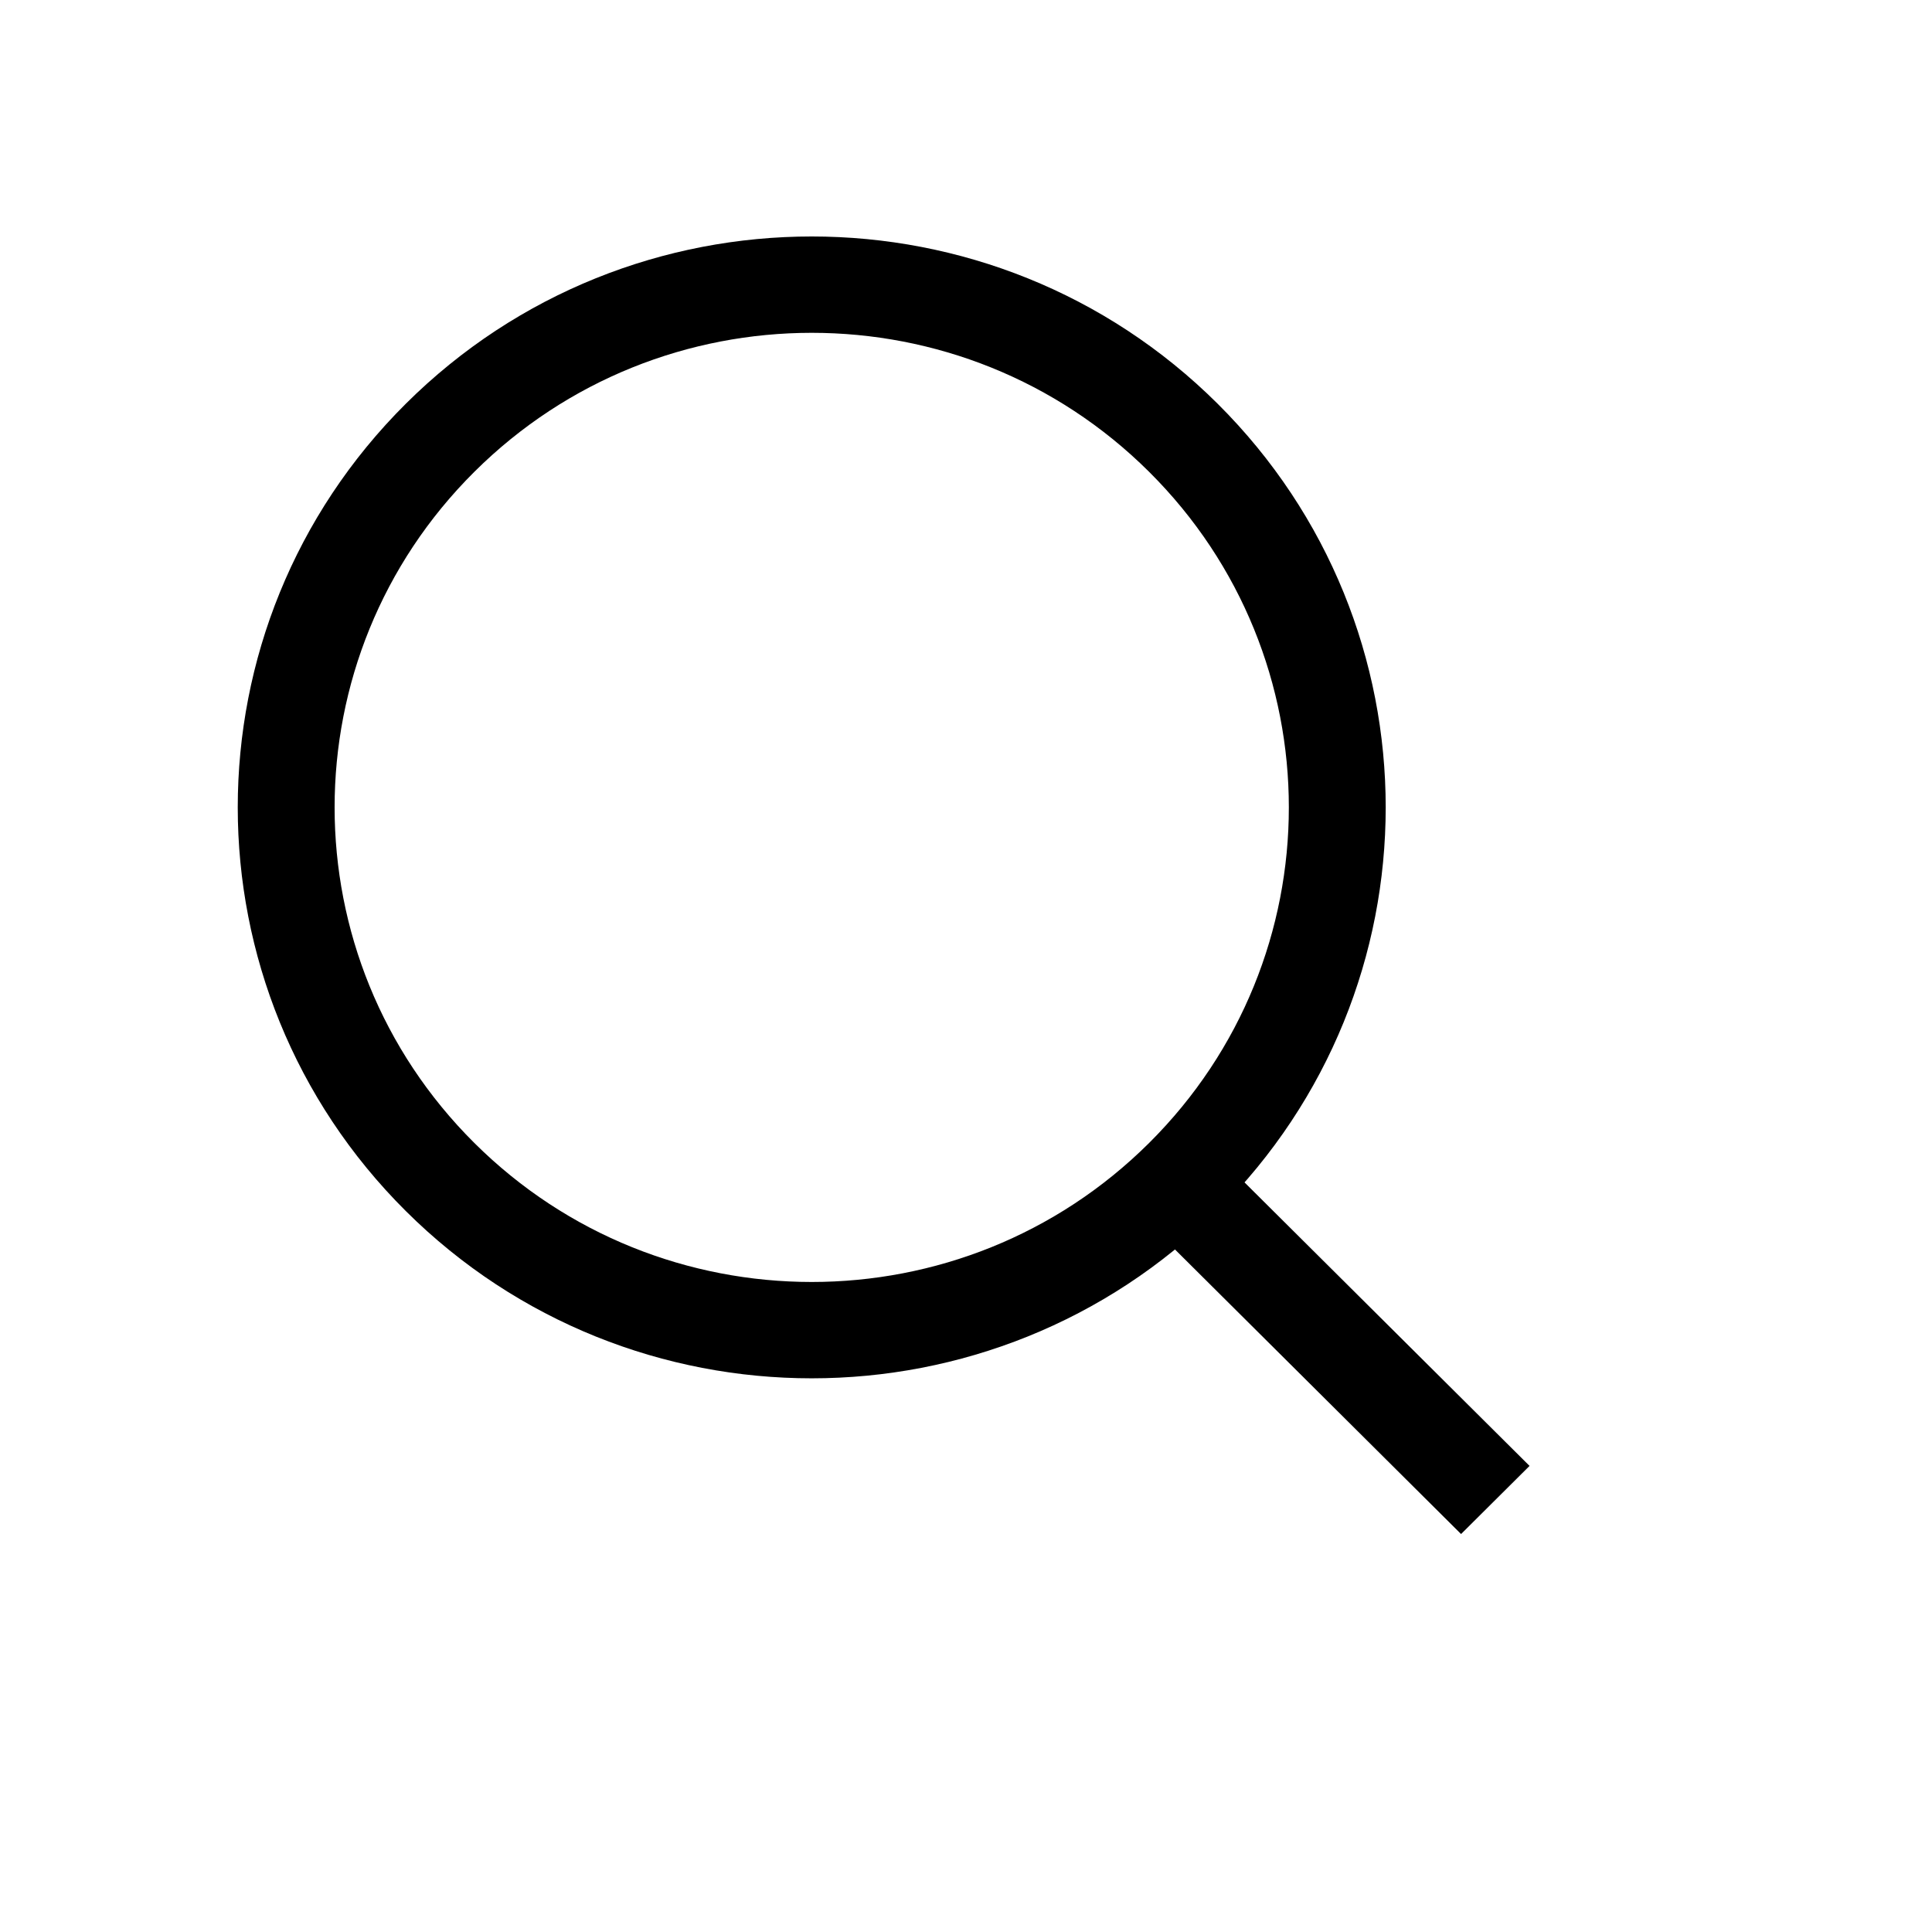
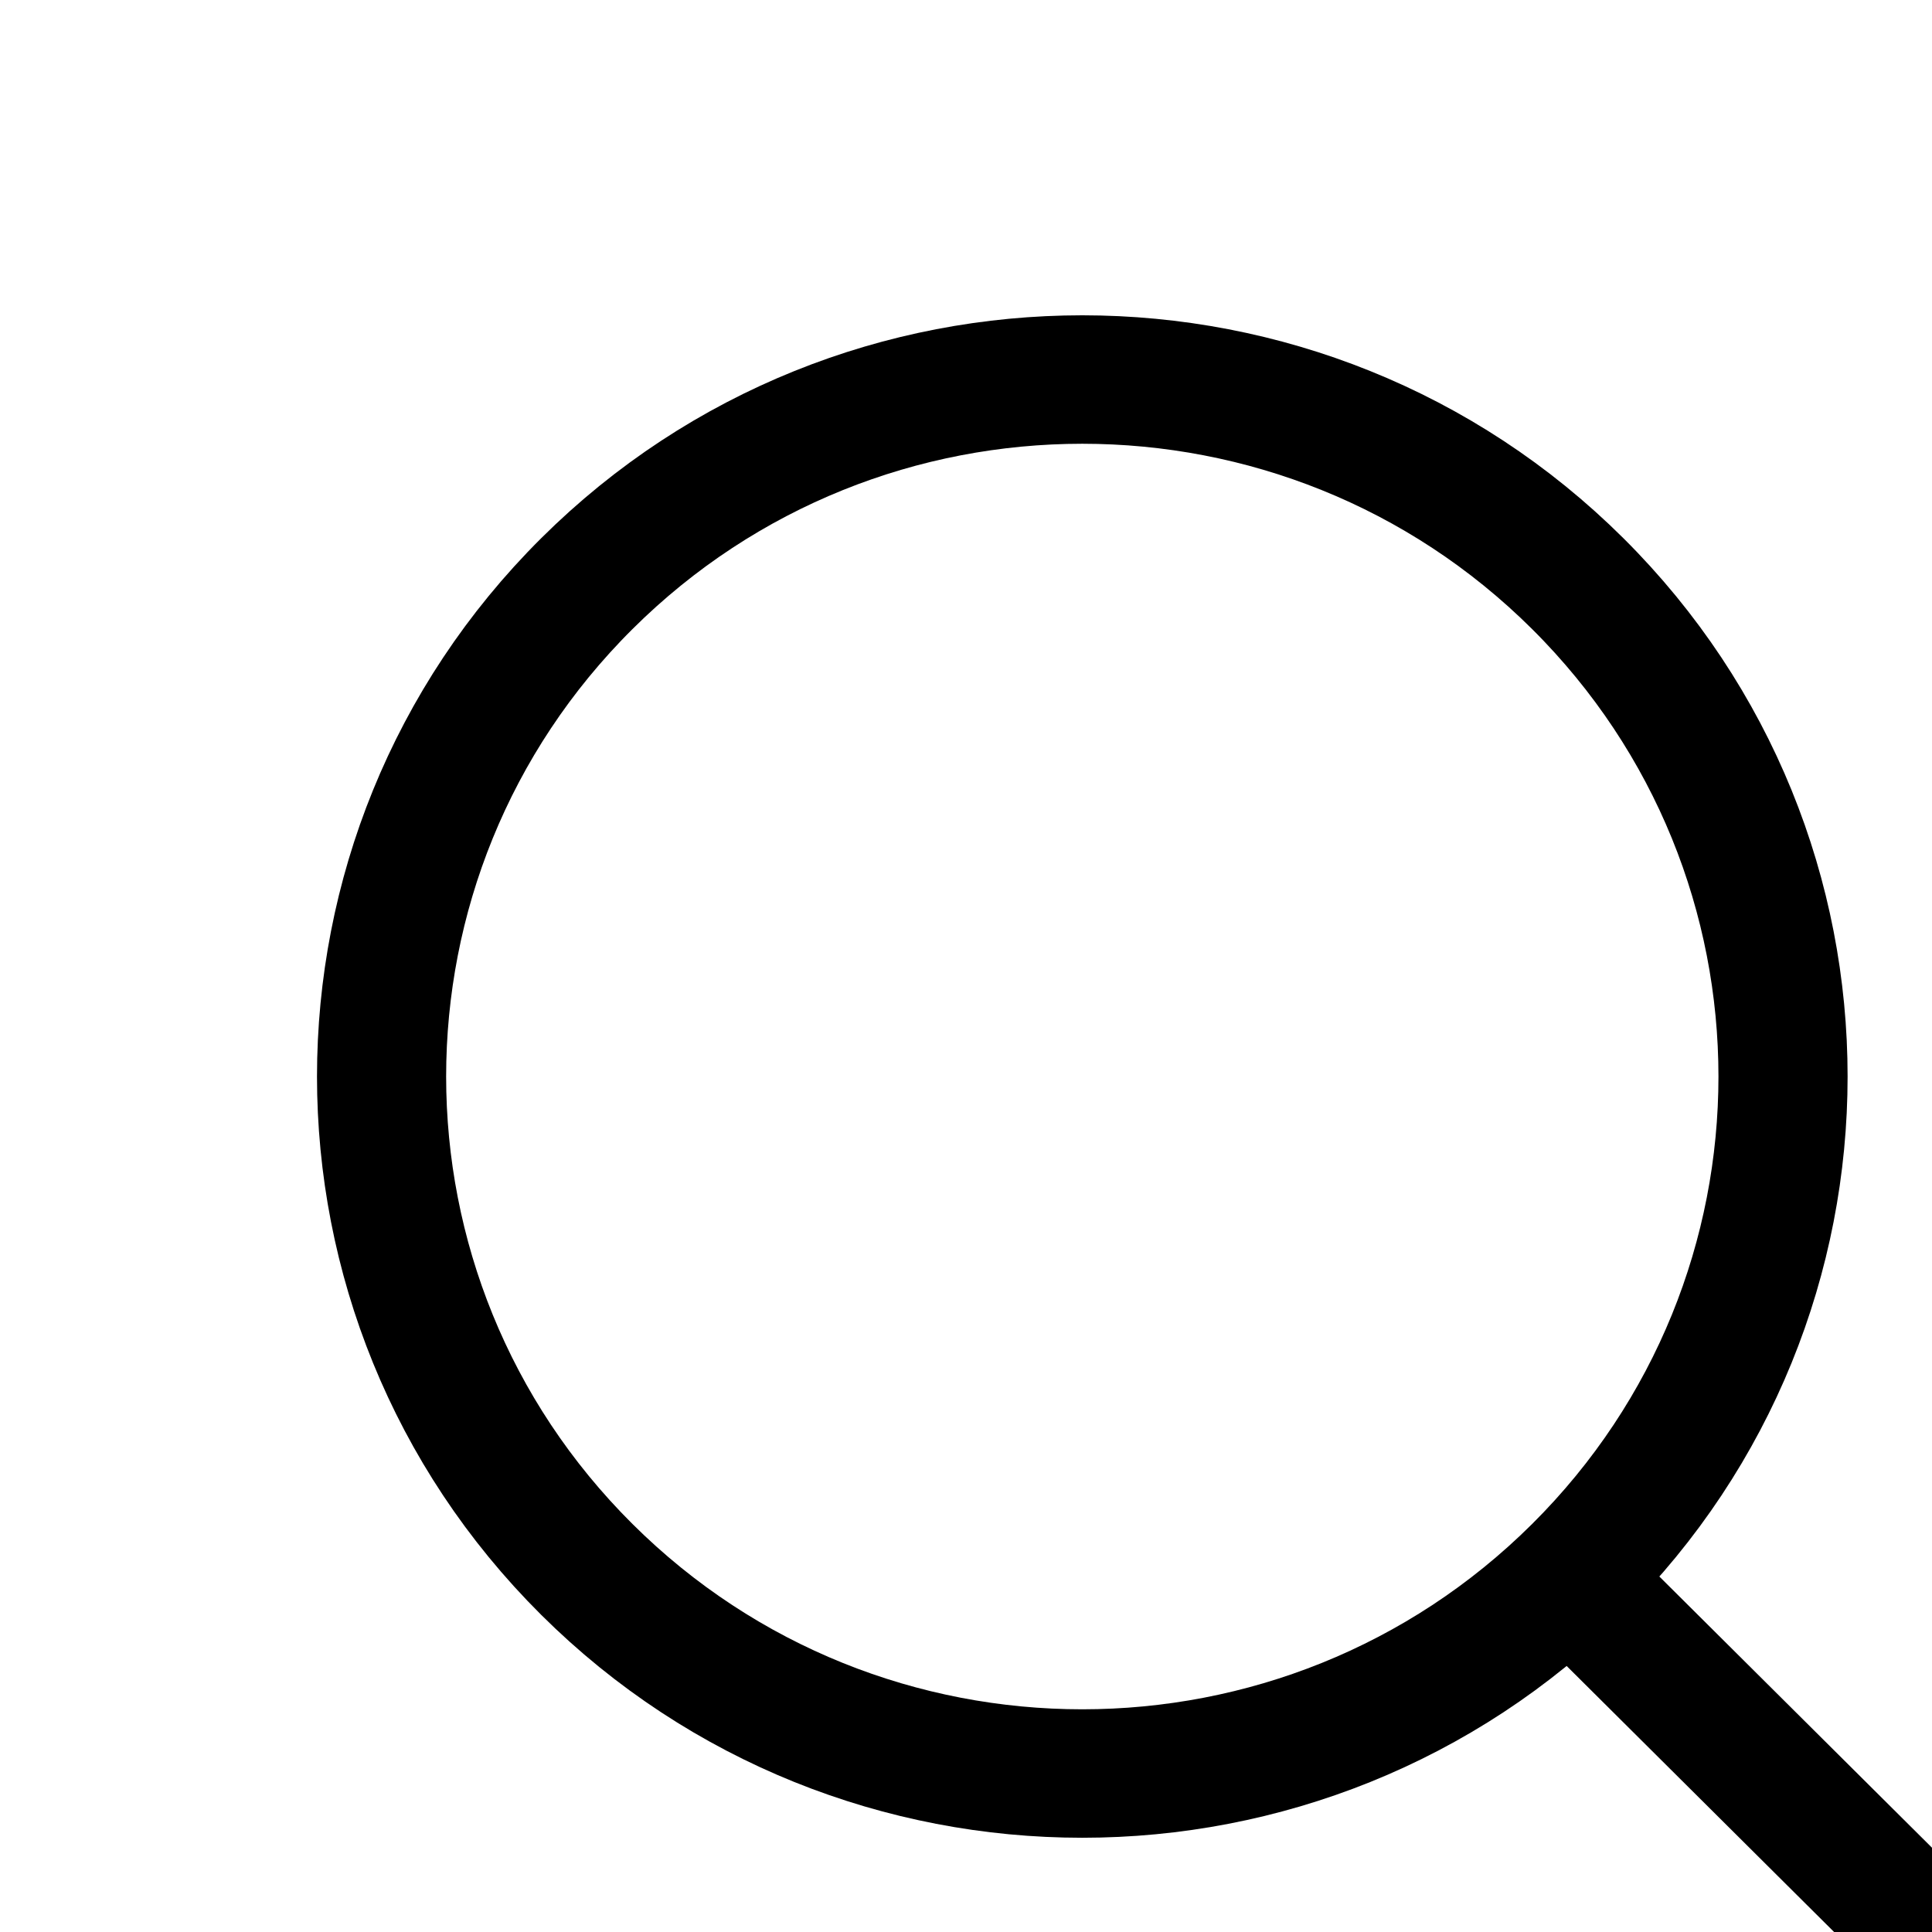
- <svg xmlns="http://www.w3.org/2000/svg" width="40" height="40" viewBox="0 0 40 40" fill="none">
+ <svg xmlns="http://www.w3.org/2000/svg" width="45" height="45" viewBox="0 0 30 30" fill="none">
  <circle cx="11.852" cy="11.852" r="10.852" transform="matrix(0.70899 -0.705219 0.70899 0.705219 0 16.7163)" stroke="black" stroke-width="2" />
  <line y1="-1" x2="9.481" y2="-1" transform="matrix(0.70899 0.705219 -0.70899 0.705219 23.5278 25.0744)" stroke="black" stroke-width="2" />
</svg>
